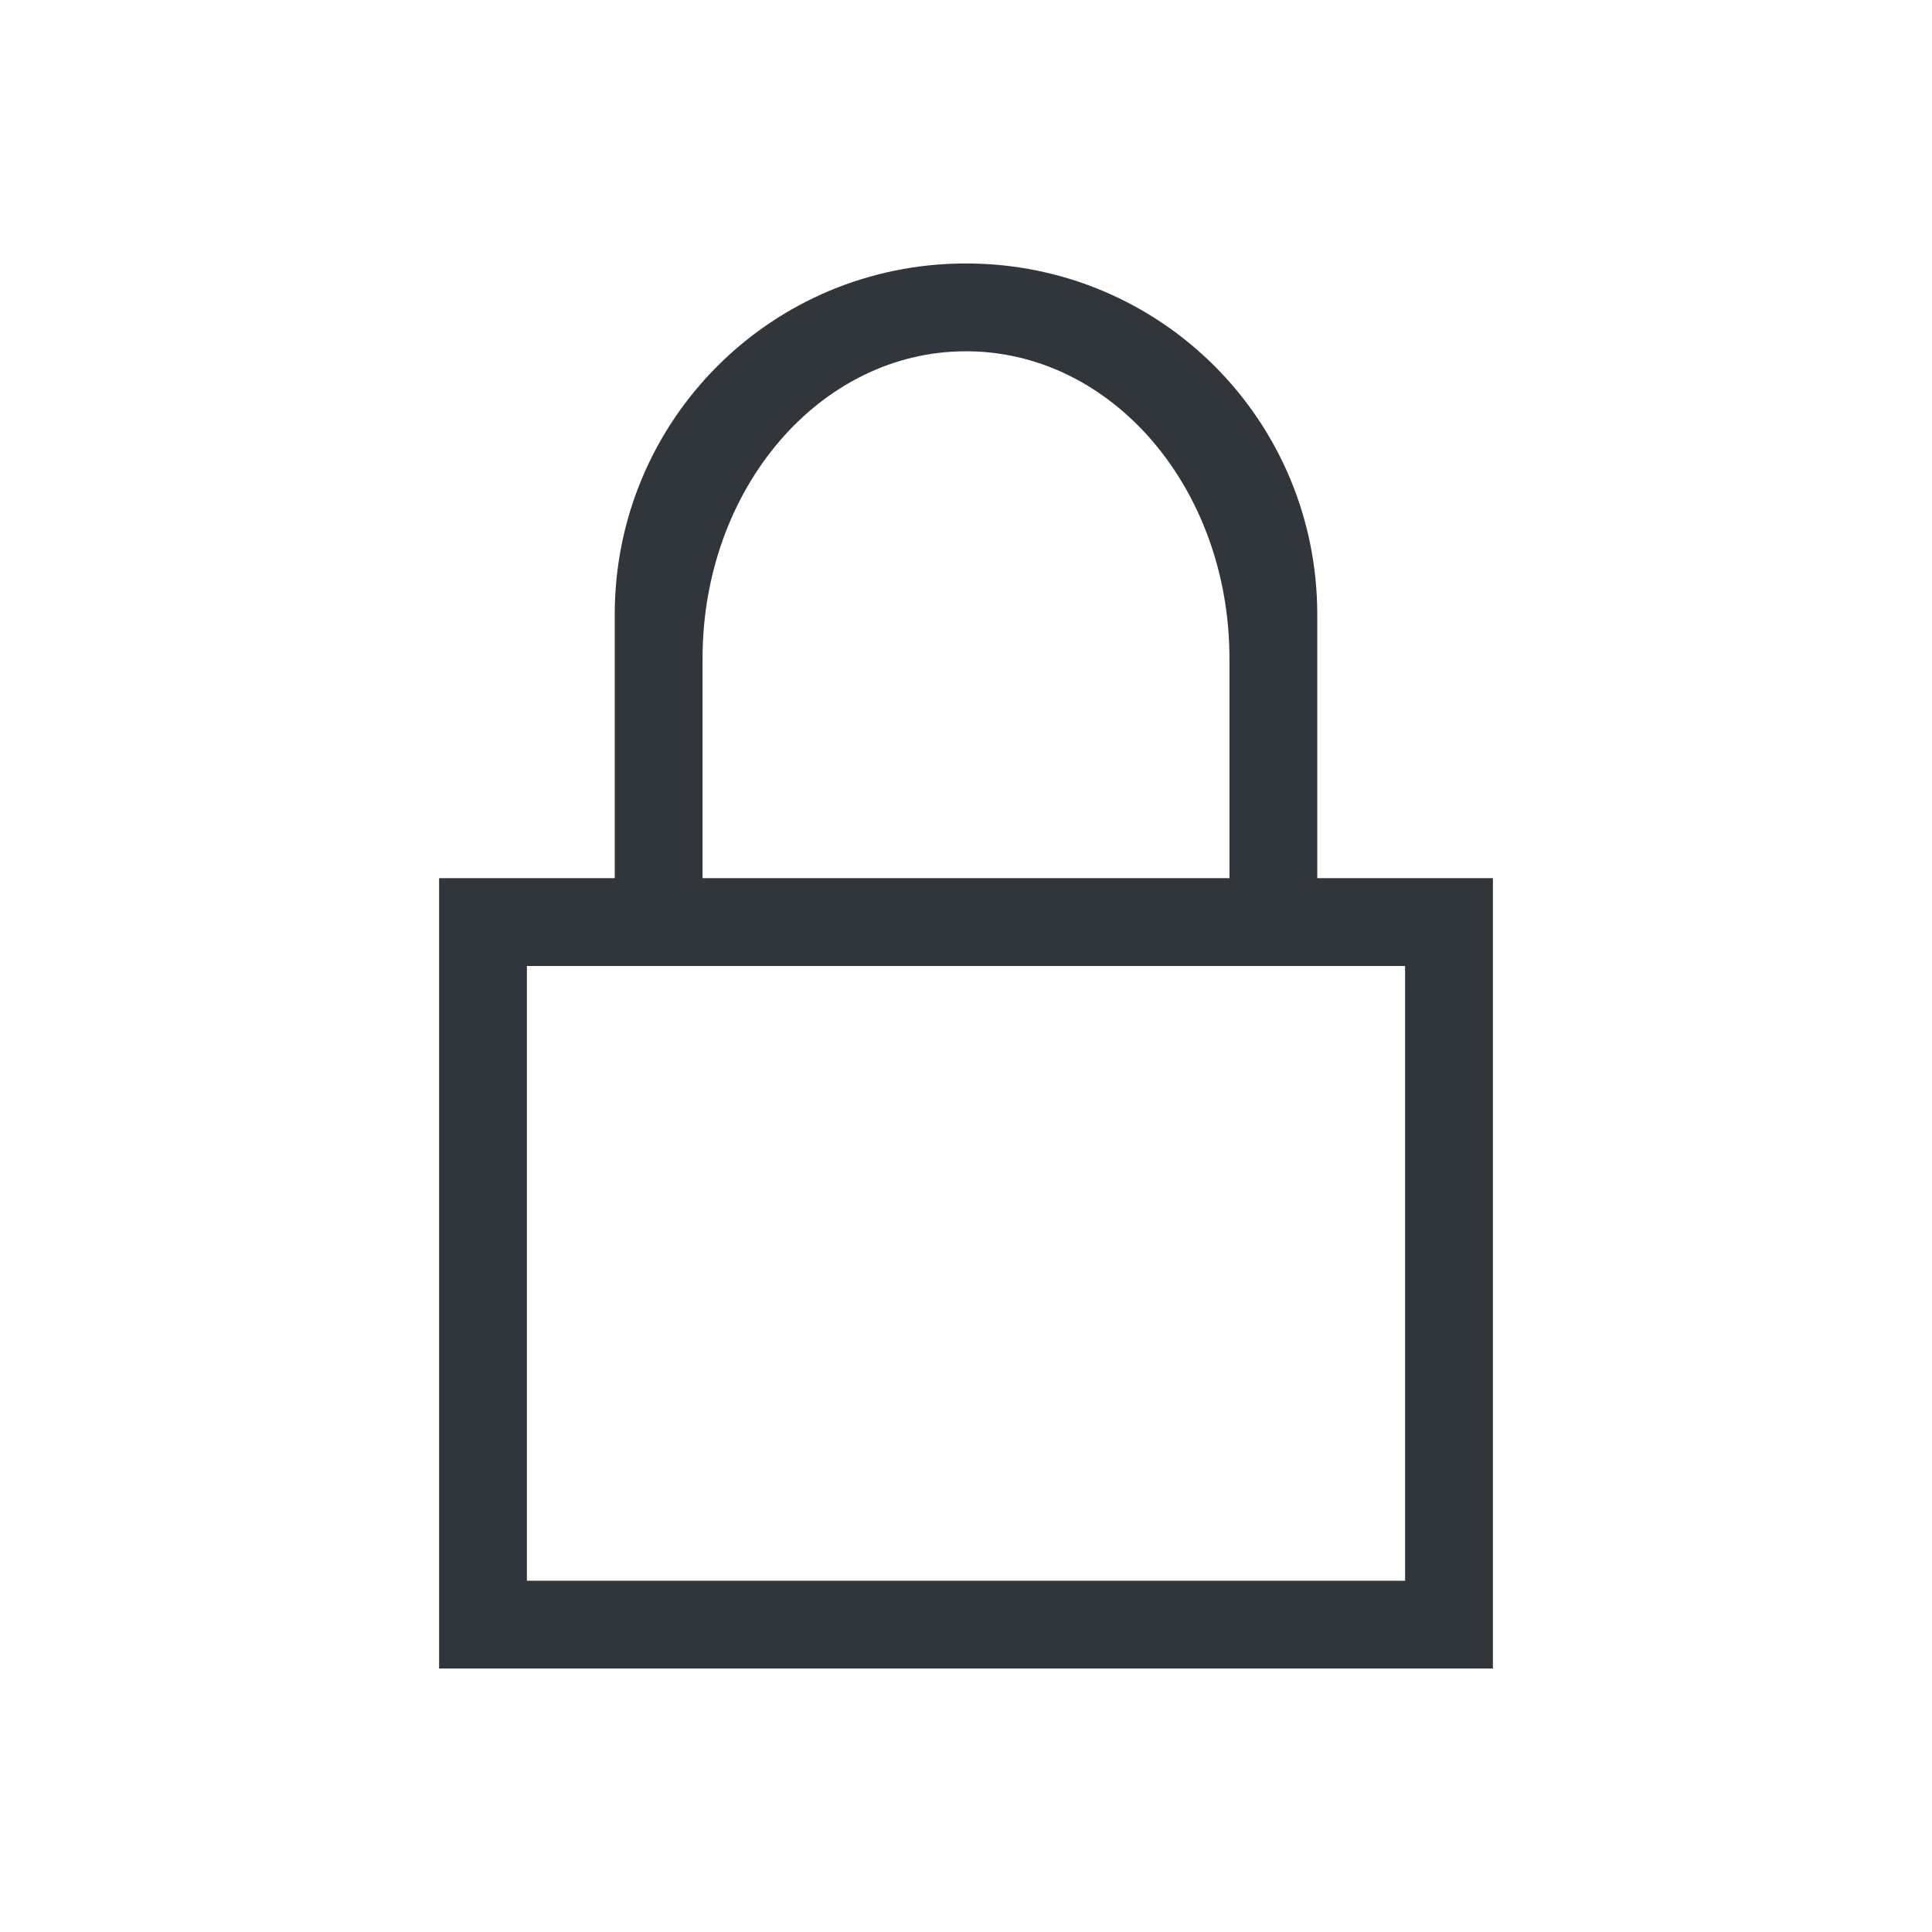
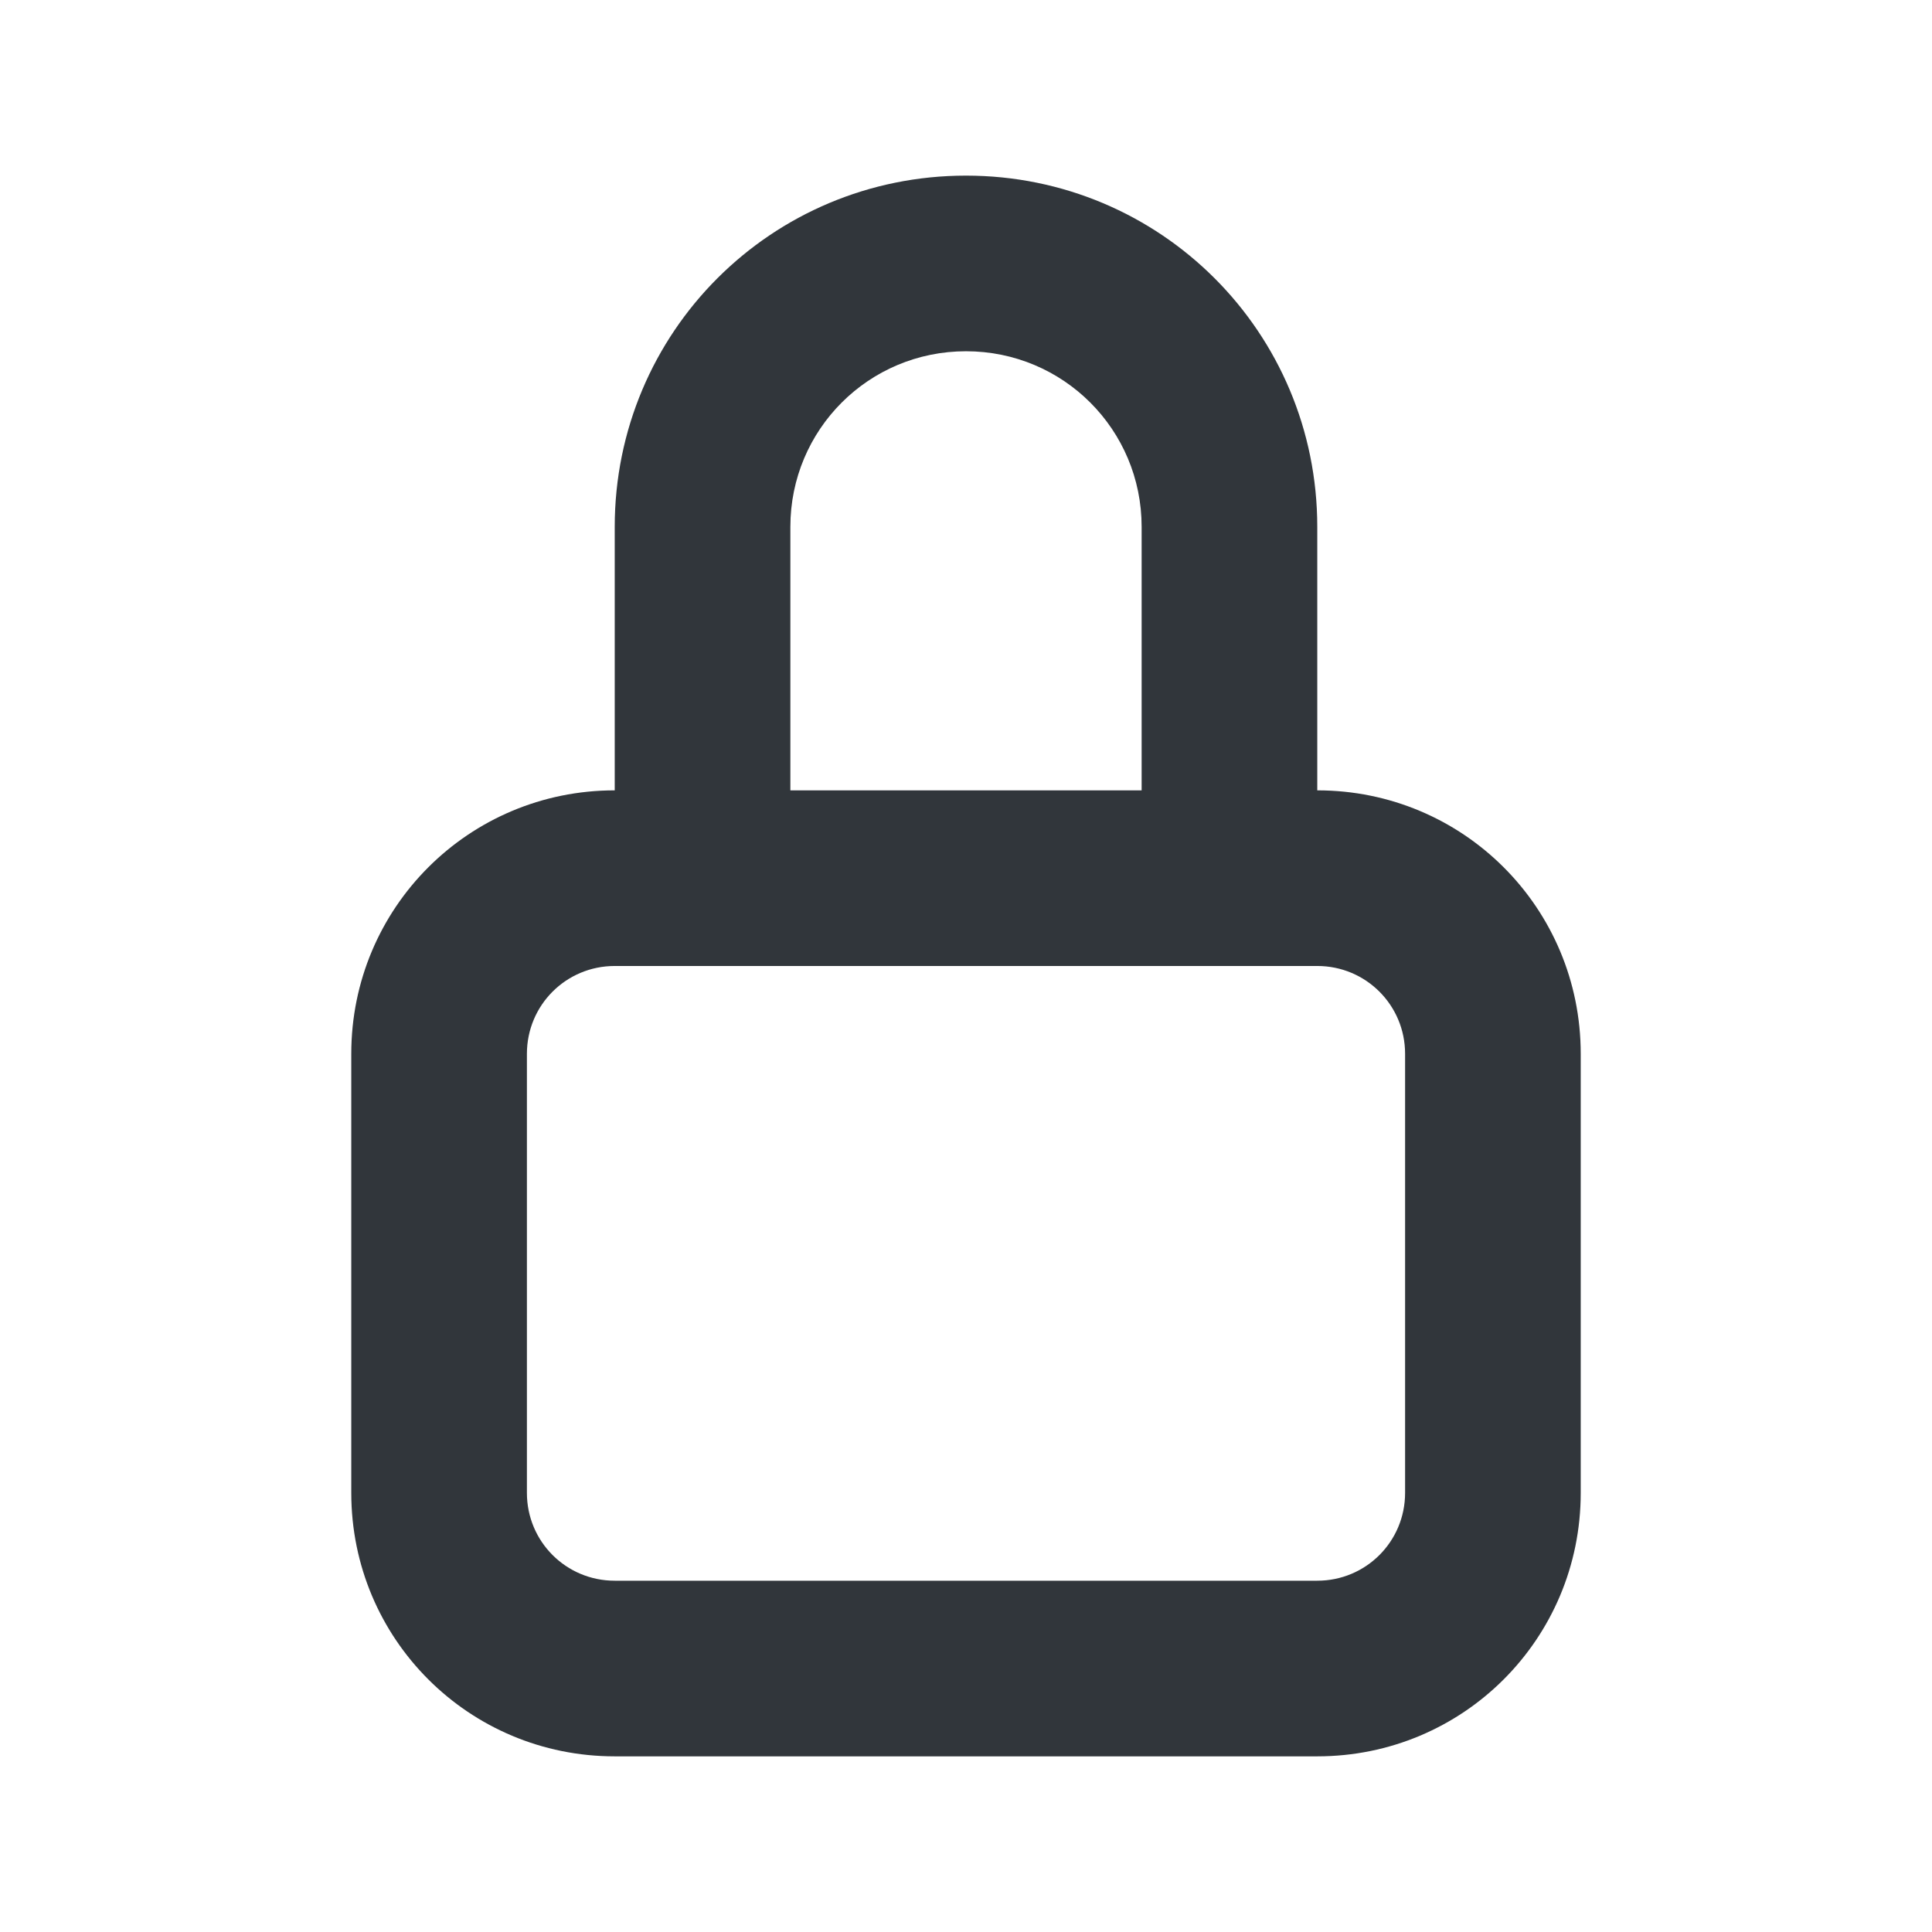
<svg xmlns="http://www.w3.org/2000/svg" width="22" height="22" id="svg3869" version="1.1" viewBox="0 0 22 22">
  <defs id="defs3871">
    <style type="text/css" id="current-color-scheme">
      .ColorScheme-Text {
        color:#31363b;
      }
      .ColorScheme-Background {
        color:#eff0f1;
      }
      .ColorScheme-Highlight {
        color:#3daee9;
      }
      .ColorScheme-ViewText {
        color:#31363b;
      }
      .ColorScheme-ViewBackground {
        color:#fcfcfc;
      }
      .ColorScheme-ViewHover {
        color:#93cee9;
      }
      .ColorScheme-ViewFocus{
        color:#3daee9;
      }
      .ColorScheme-ButtonText {
        color:#31363b;
      }
      .ColorScheme-ButtonBackground {
        color:#eff0f1;
      }
      .ColorScheme-ButtonHover {
        color:#93cee9;
      }
      .ColorScheme-ButtonFocus{
        color:#3daee9;
      }
      </style>
  </defs>
  <g id="layer1" transform="translate(-326,-534.3622)">
-     <g id="kgpg" transform="translate(326,534.3622)">
-       <path id="rect3001" d="M 11,3 C 8.784,3 7,4.784 7,7 l 0,3 -2,0 0,2 0,7 1,0 10,0 1,0 0,-9 -1,0 -1,0 0,-3 C 15,4.784 13.216,3 11,3 Z m 0,1 c 1.662,0 3,1.561 3,3.5 L 14,10 8,10 8,7.5 C 8,5.561 9.338,4 11,4 Z m -5,7 10,0 0,7 -10,0 z" style="fill:currentColor;fill-opacity:1;stroke:none" class="ColorScheme-Text" />
-       <rect y="0" x="0" height="22" width="22" id="rect3906" style="opacity:0.01;fill:#00000f;fill-opacity:0;stroke:none" />
+     <g id="kgpg">
+       <rect y="534.362" x="326" height="22" width="22" id="rect3906" style="opacity:0.01;fill:#00000f;fill-opacity:0;stroke:none" />
+       <path id="rect345" d="m 337,536.362 c -2.216,0 -4,1.784 -4,4 v 3 c -1.662,0 -3,1.338 -3,3 v 5 c 0,1.662 1.338,3 3,3 h 8 c 1.662,0 3,-1.338 3,-3 v -5 c 0,-1.662 -1.338,-3 -3,-3 v -3 c 0,-2.216 -1.784,-4 -4,-4 z m 0,2 c 1.108,0 2,0.892 2,2 v 3 h -4 v -3 c 0,-1.108 0.892,-2 2,-2 z m -4,7 h 8 c 0.554,0 1,0.446 1,1 v 5 c 0,0.554 -0.446,1 -1,1 h -8 c -0.554,0 -1,-0.446 -1,-1 v -5 c 0,-0.554 0.446,-1 1,-1 z" class="ColorScheme-Text" style="fill:currentColor;fill-opacity:1;stroke:none" />
    </g>
  </g>
</svg>
